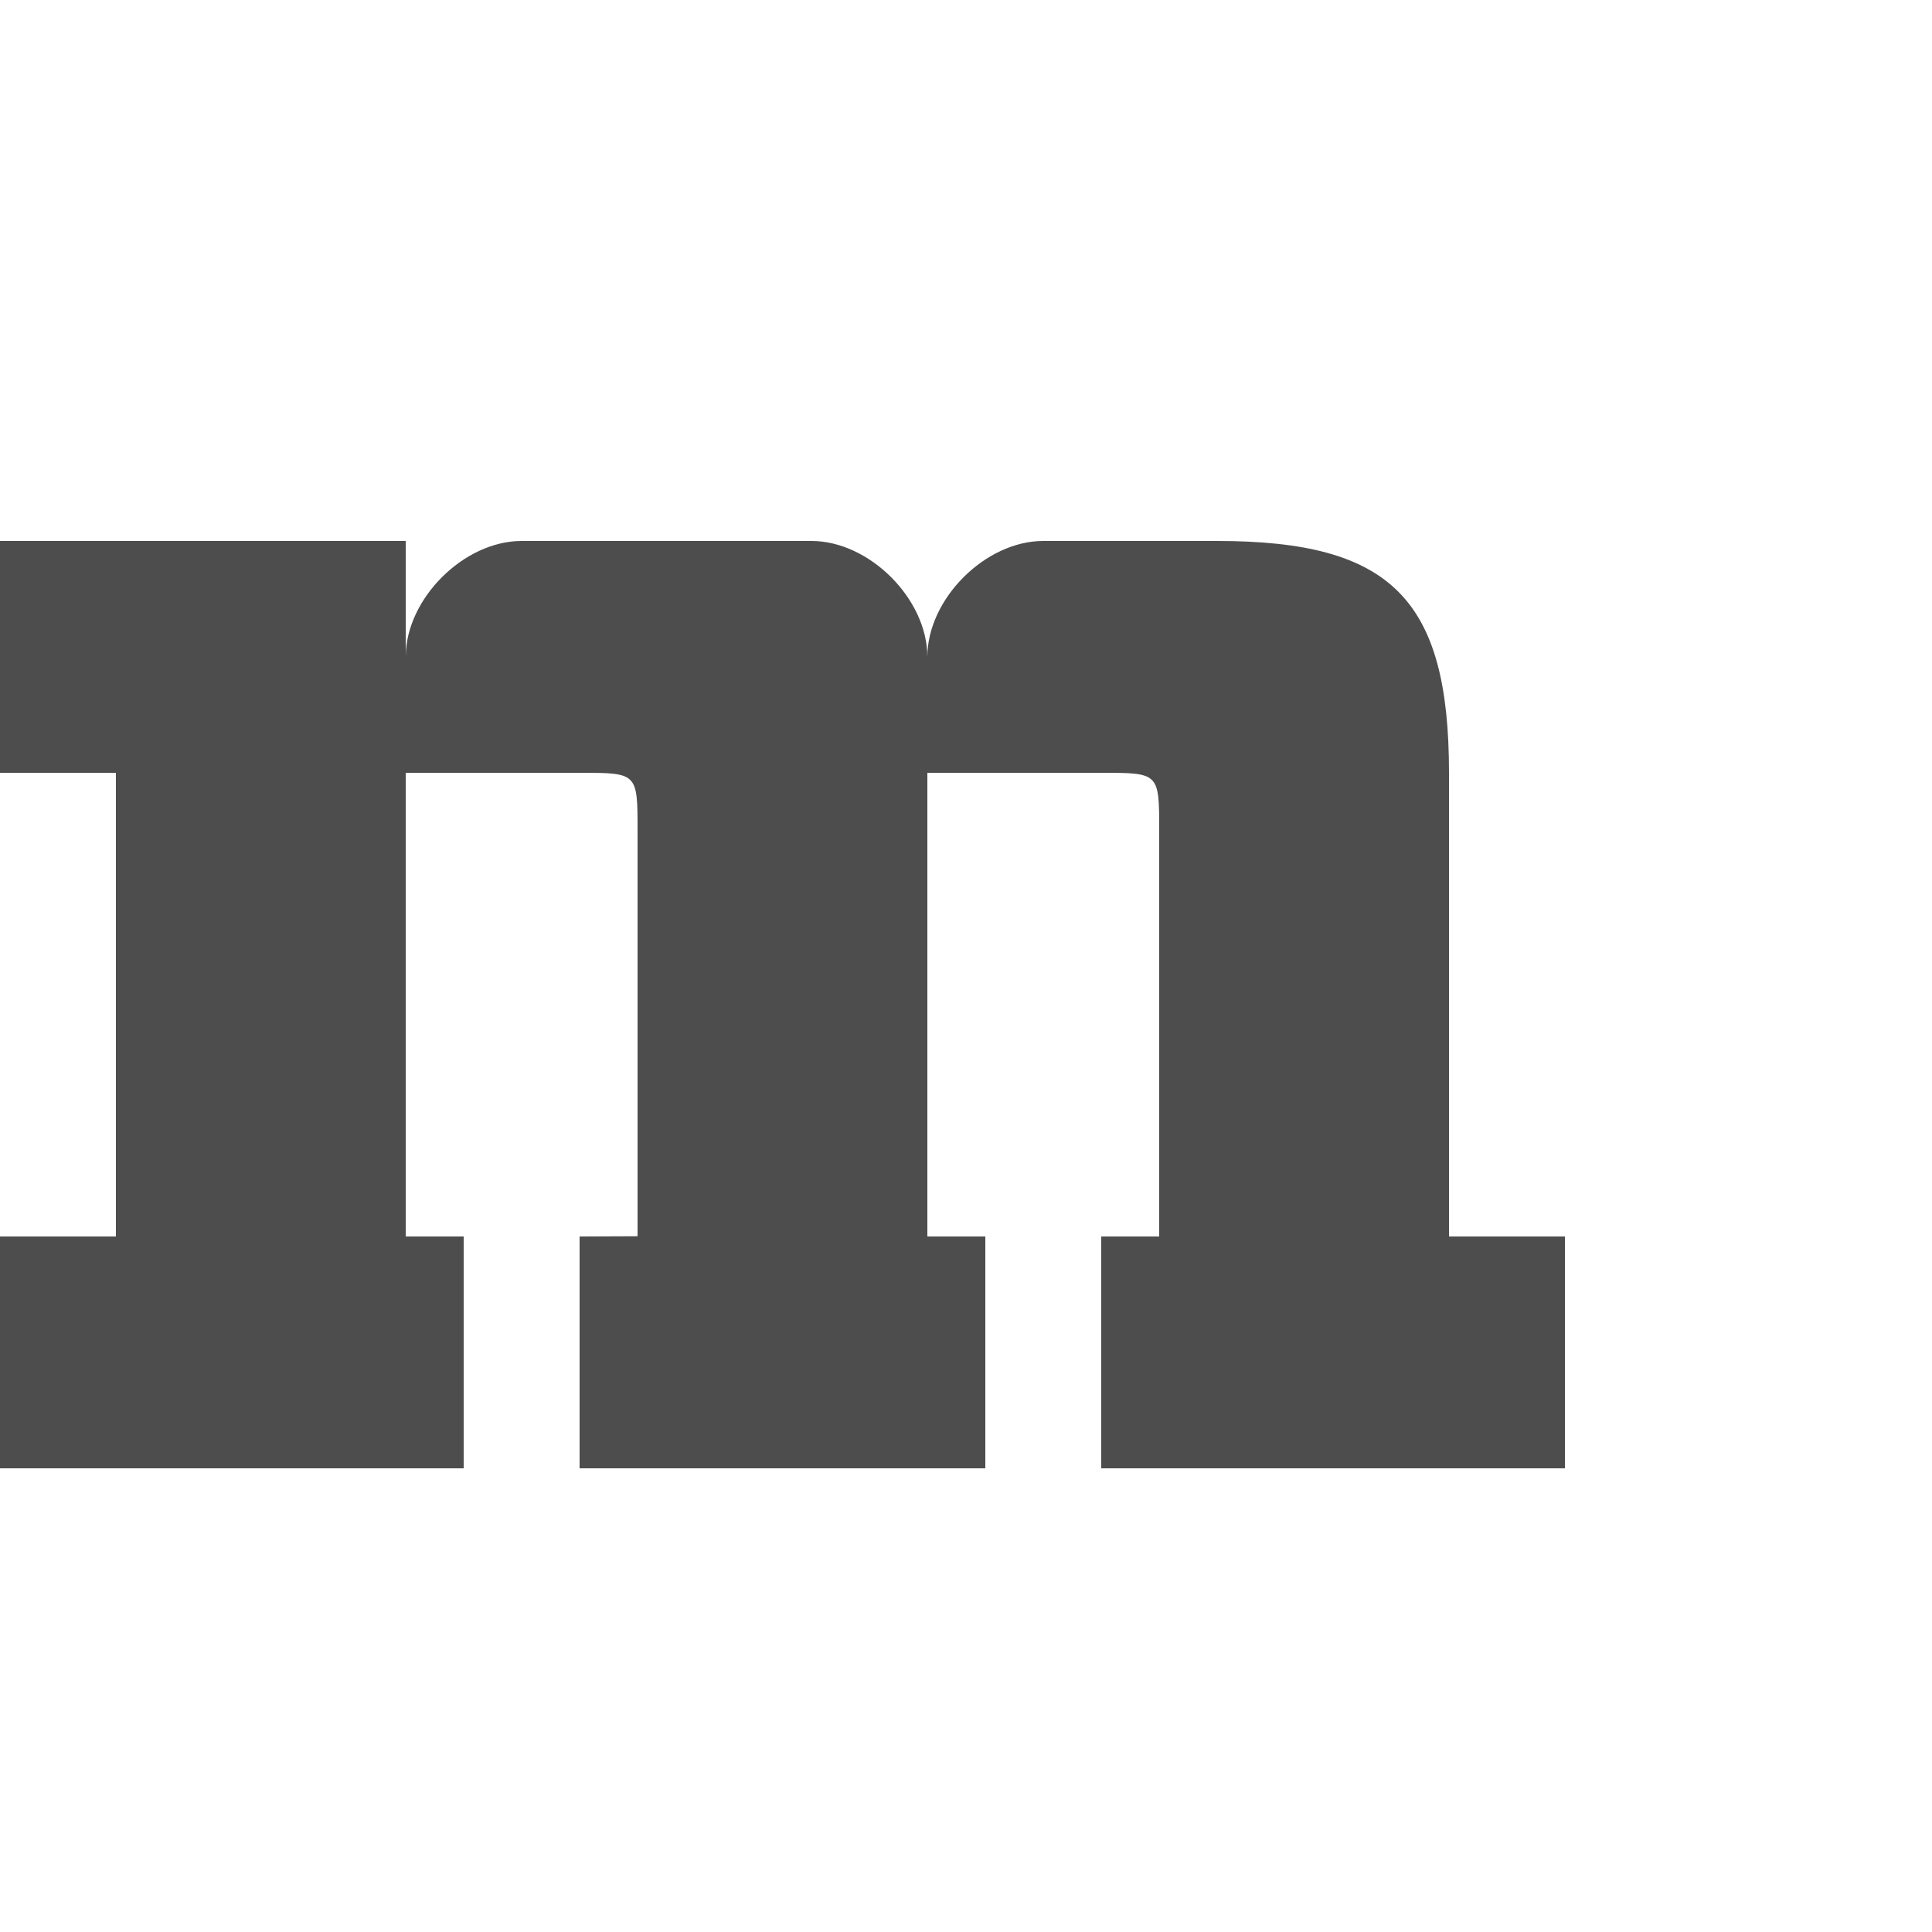
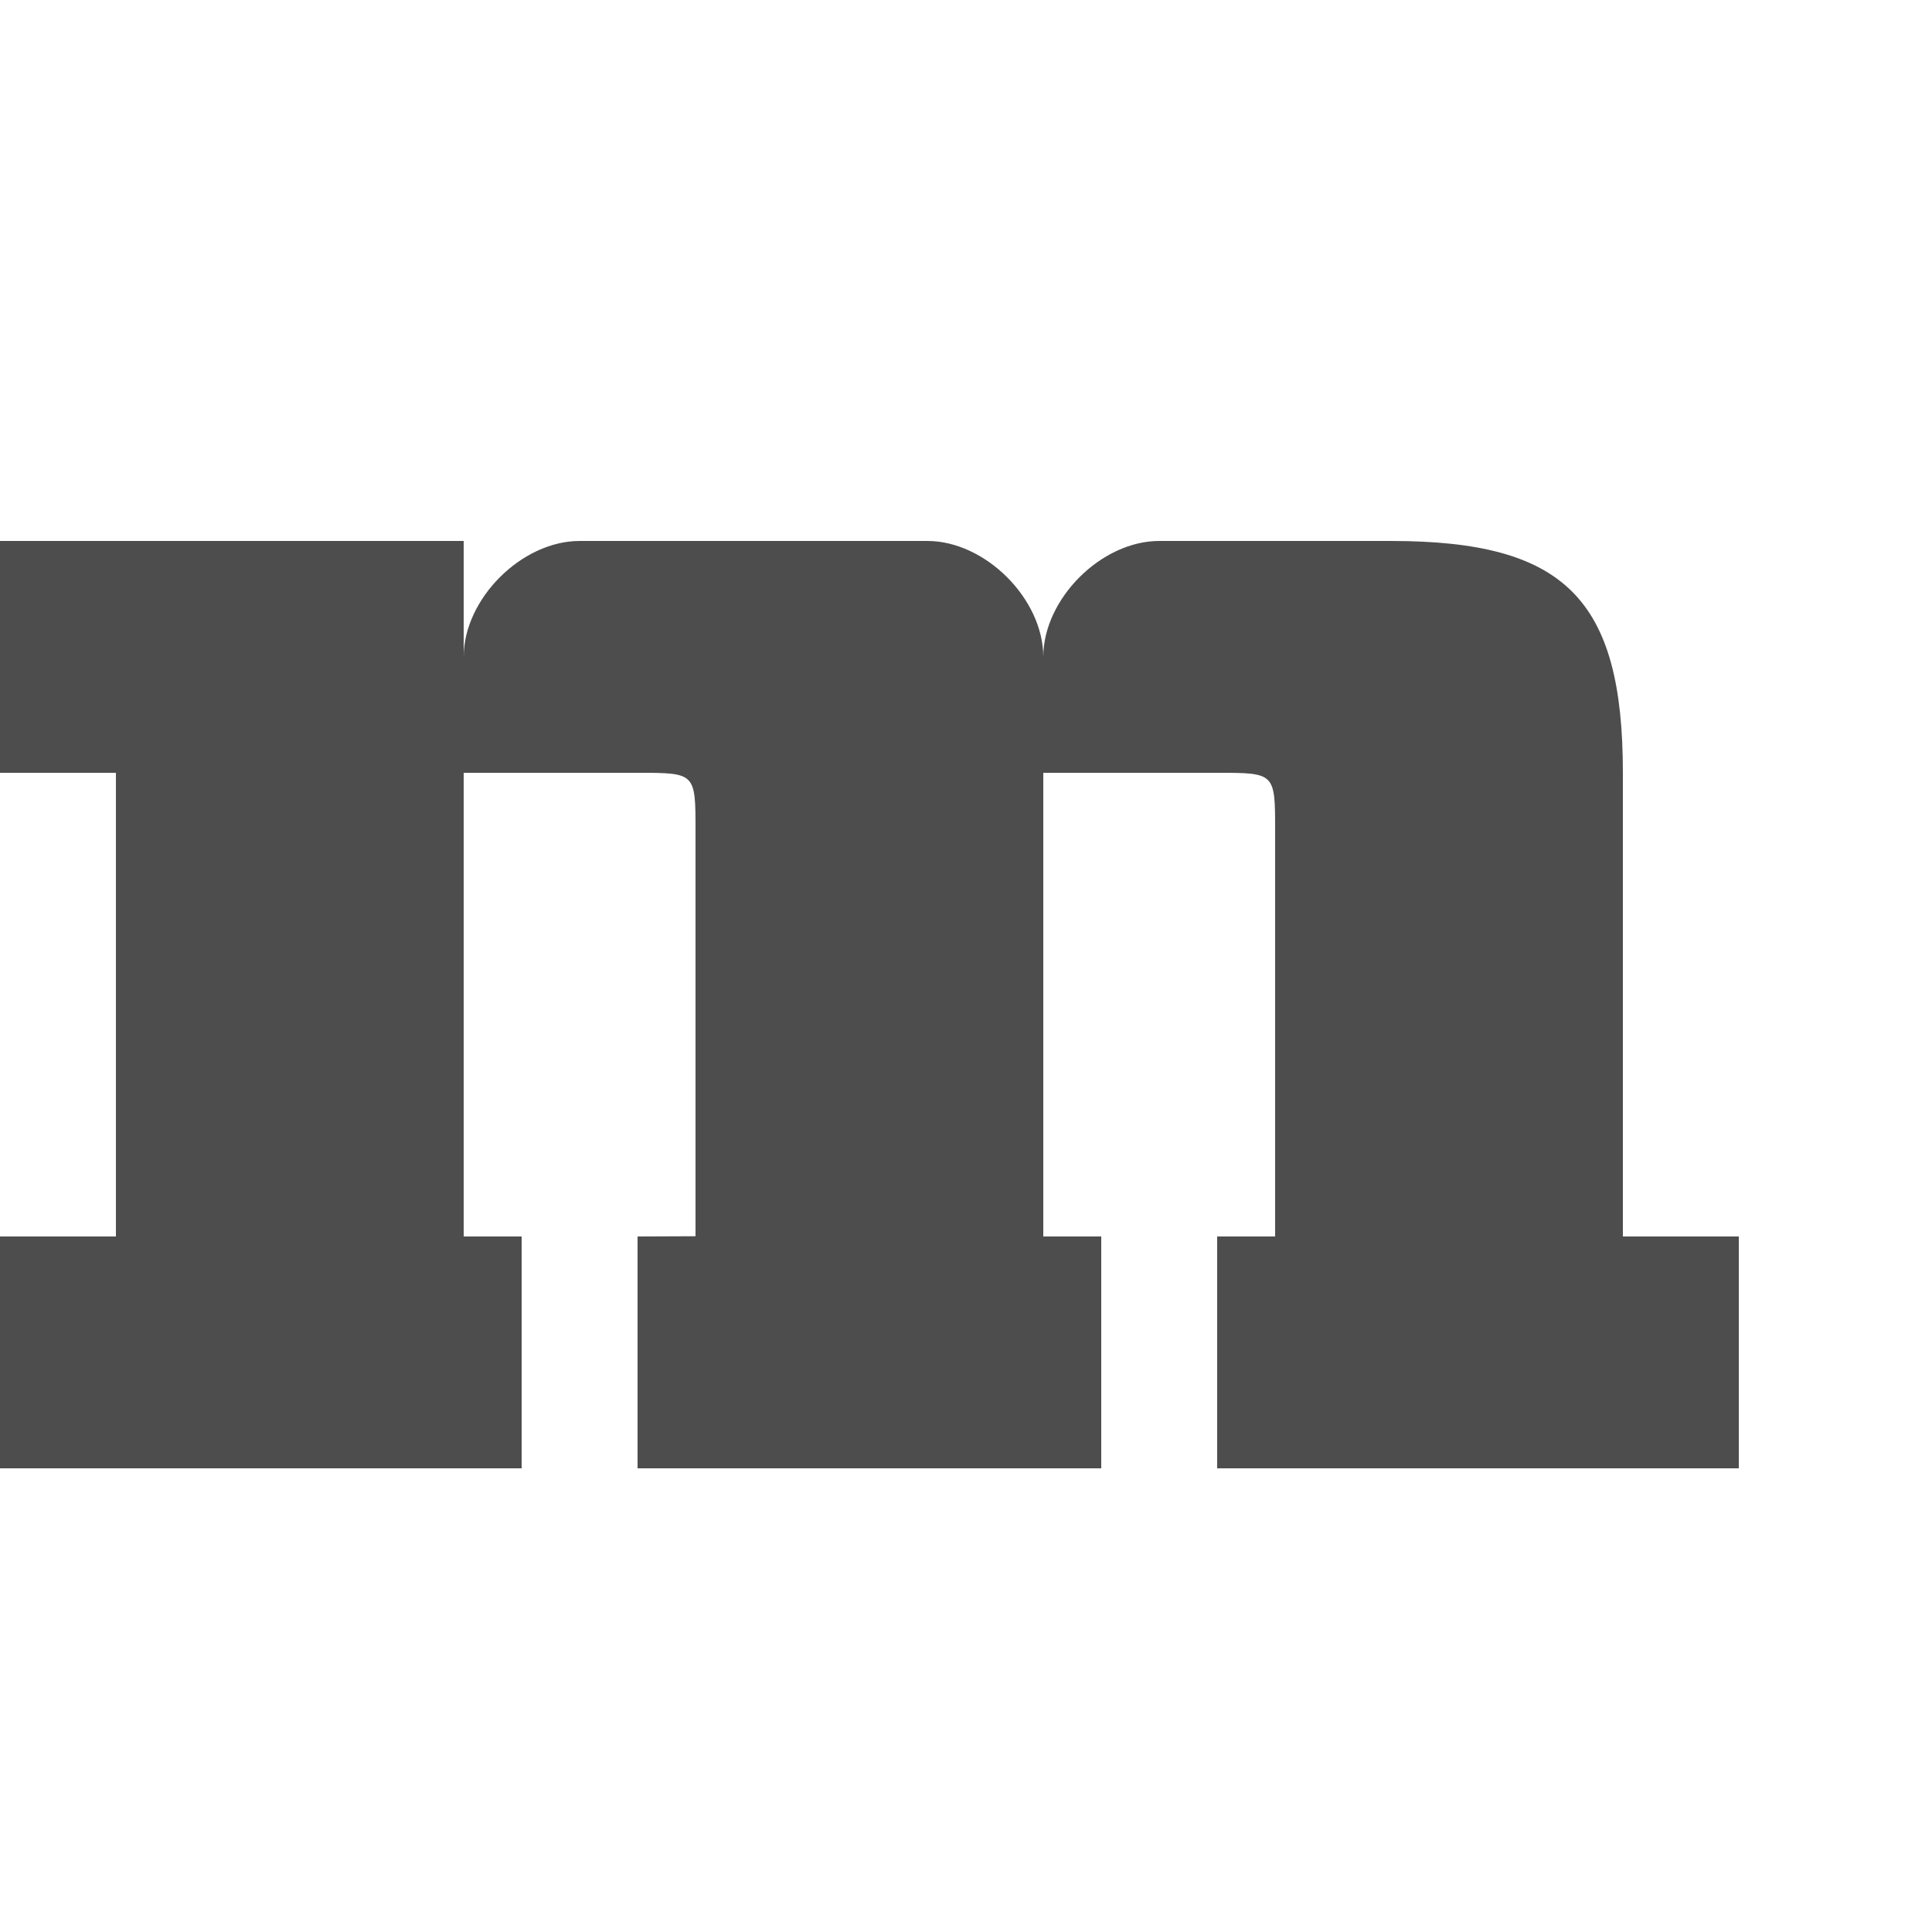
<svg xmlns="http://www.w3.org/2000/svg" width="1000" height="1000" id="svg3092" version="1.1">
  <defs id="defs5498" />
  <g id="layer1">
-     <path style="fill:#4d4d4d;fill-rule:evenodd;stroke:none" d="m 0,280 0,119.999 60,0 0,240.001 L 0,640.001 0,760 l 240,0.002 0,-119.999 -30,0 0,-240.001 90,0 c 30,0 30,0 30,30 l 0,209.873 -30,0.126 0,119.999 210,0 0,-119.999 -30,0 0,-240.001 90,0 c 30,0 30,0 30,30 l 0,210.001 -30,0 0,119.999 240,0 0,-119.999 -60,0 0,-240.001 C 749.999,310 720,280 630,280 l -90.001,0 c -30,0 -60,30 -60,60 C 480,310 450,280 420,280 l -150,0 C 240,280 210,310 210,340 L 210,280 z" id="path3723" />
+     <path style="fill:#4d4d4d;fill-rule:evenodd;stroke:none" d="m 0,280 0,119.999 60,0 0,240.001 L 0,640.001 0,760 l 270.001,0.002 0,-119.999 -30,0 0,-240.001 90,0 c 30,0 30,0 30,30 l 0,209.873 -30,0.126 0,119.999 240,0 0,-119.999 -30,0 0,-240.001 90,0 c 30,0 30,0 30,30 l 0,210.001 -30,0 0,119.999 270,0 0,-119.999 -60,0 0,-240.001 c 0,-89.999 -30,-119.999 -119.999,-119.999 l -120.001,0 c -30,0 -60,30 -60,60 0,-30 -30,-60 -60,-60 l -180,0 c -30,0 -60,30 -60,60 l 0,-60 z" id="path3723" />
  </g>
</svg>
